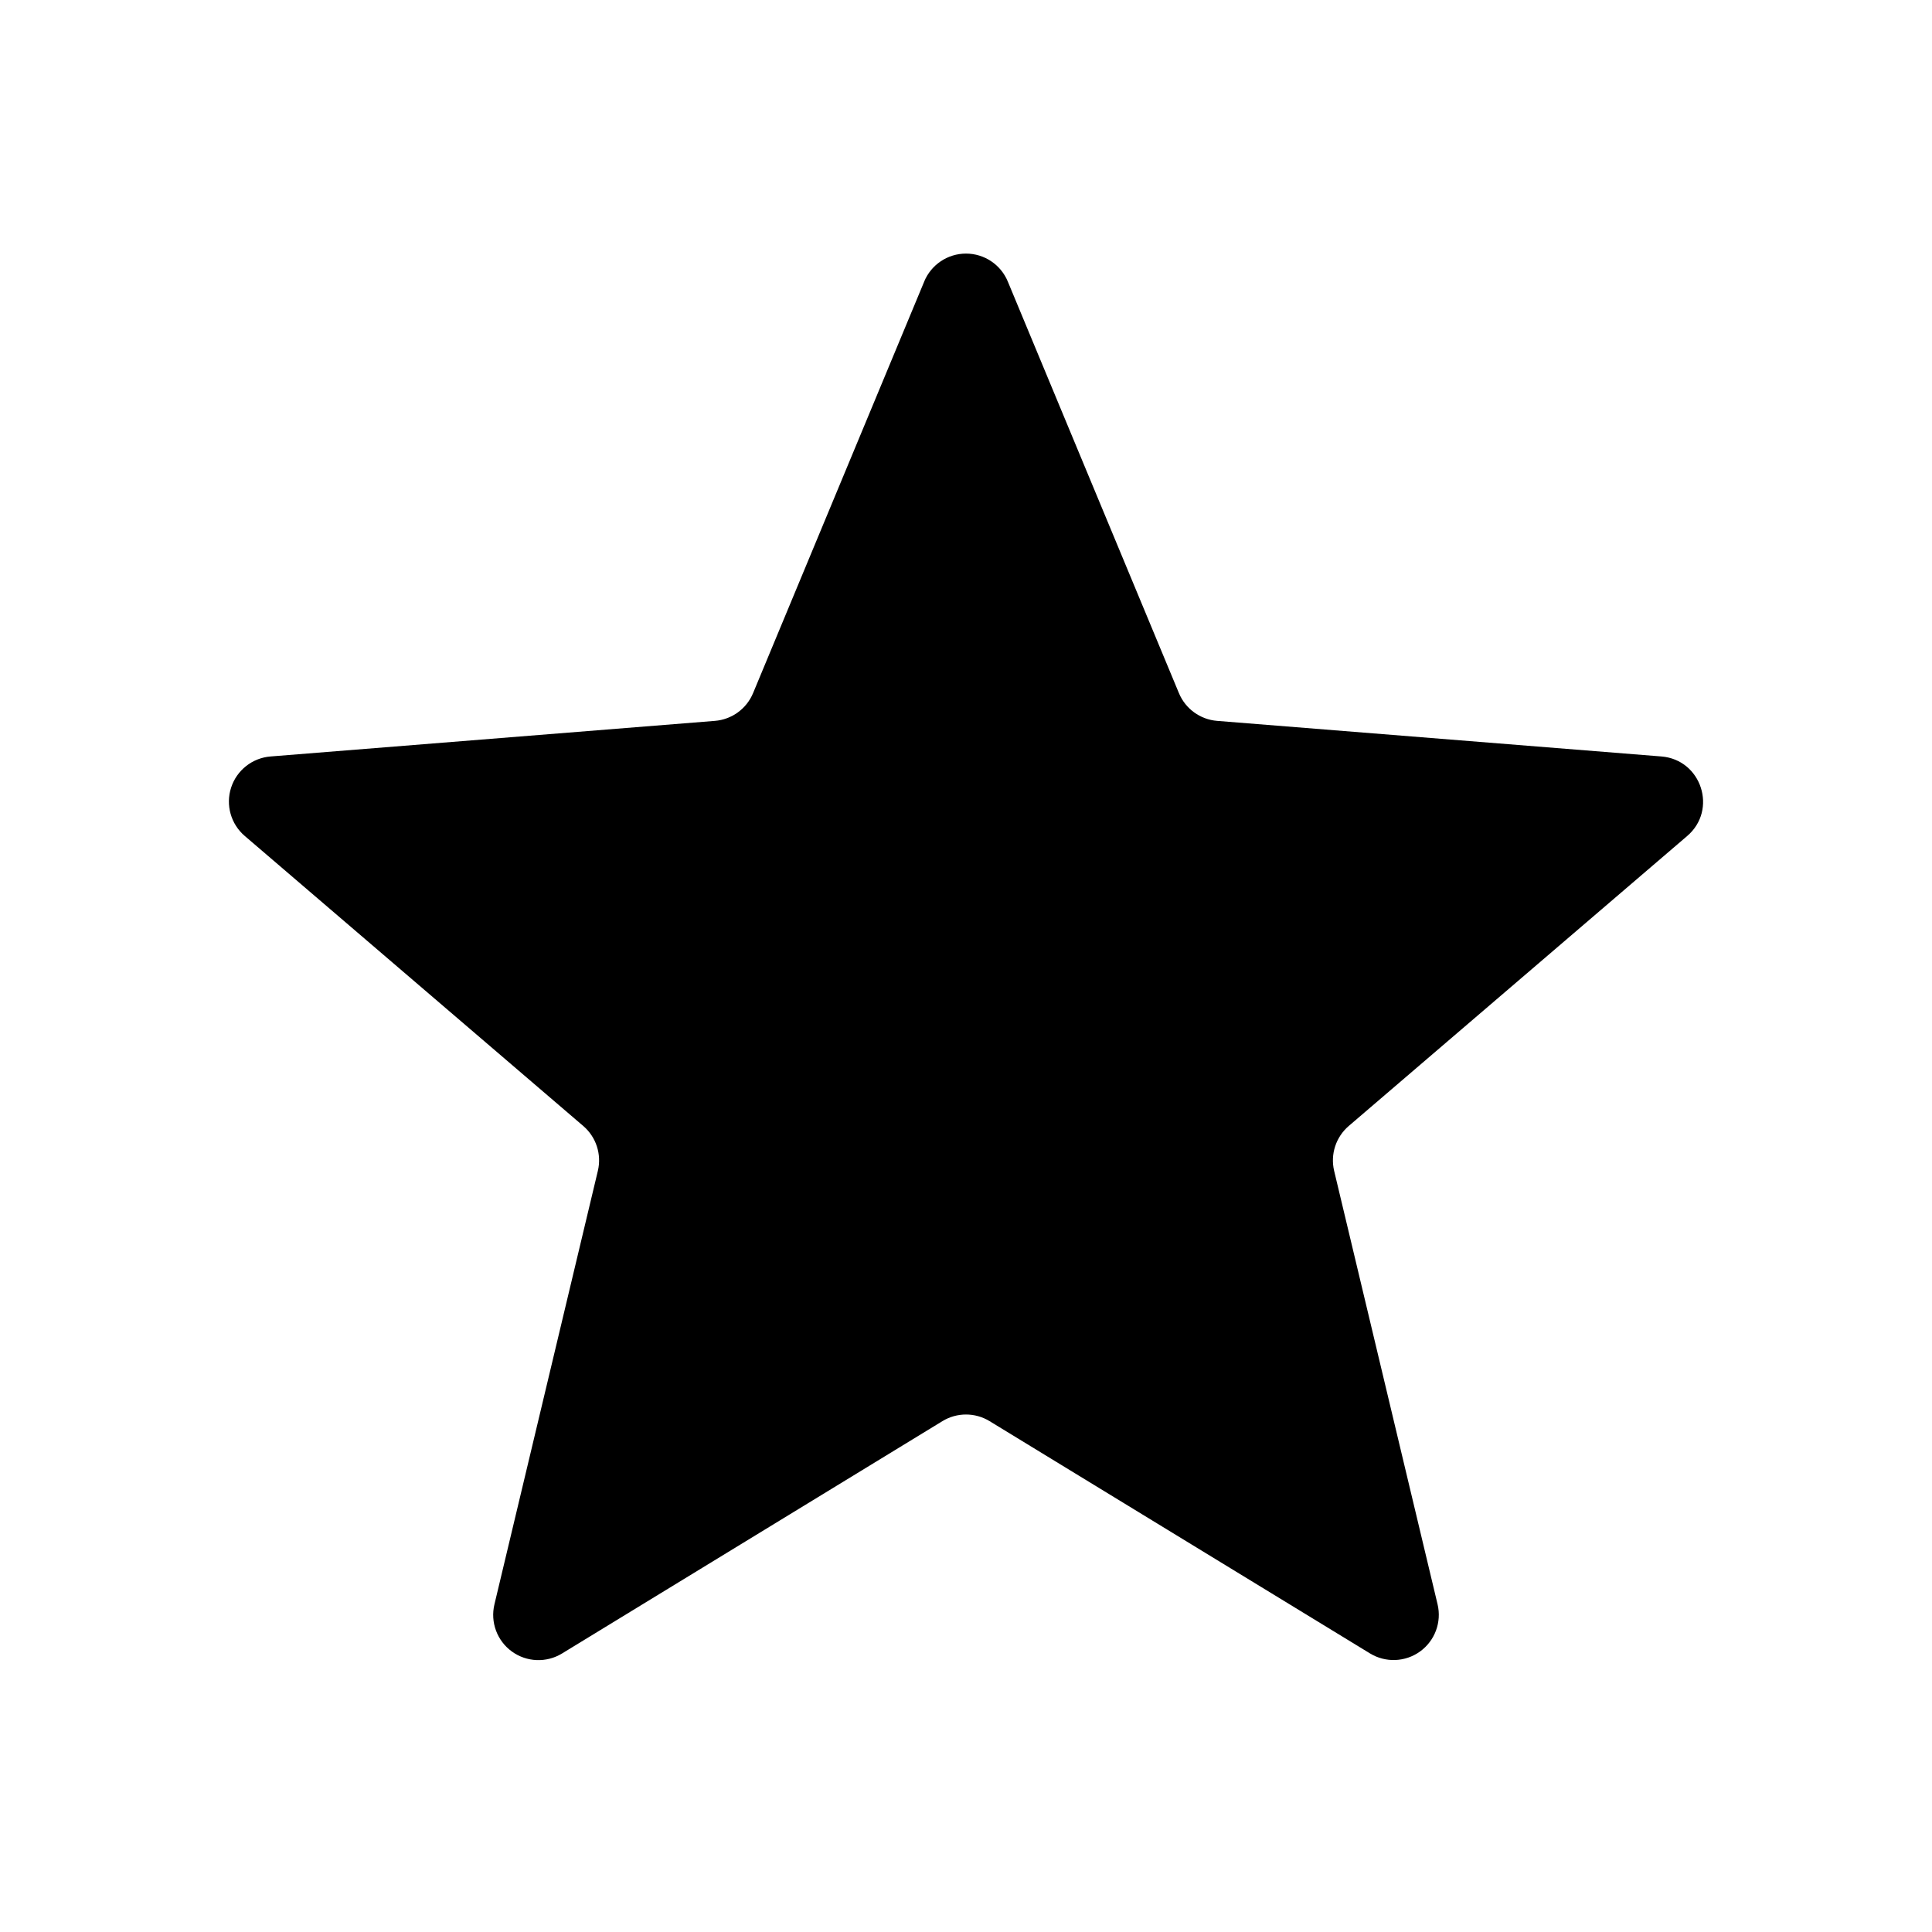
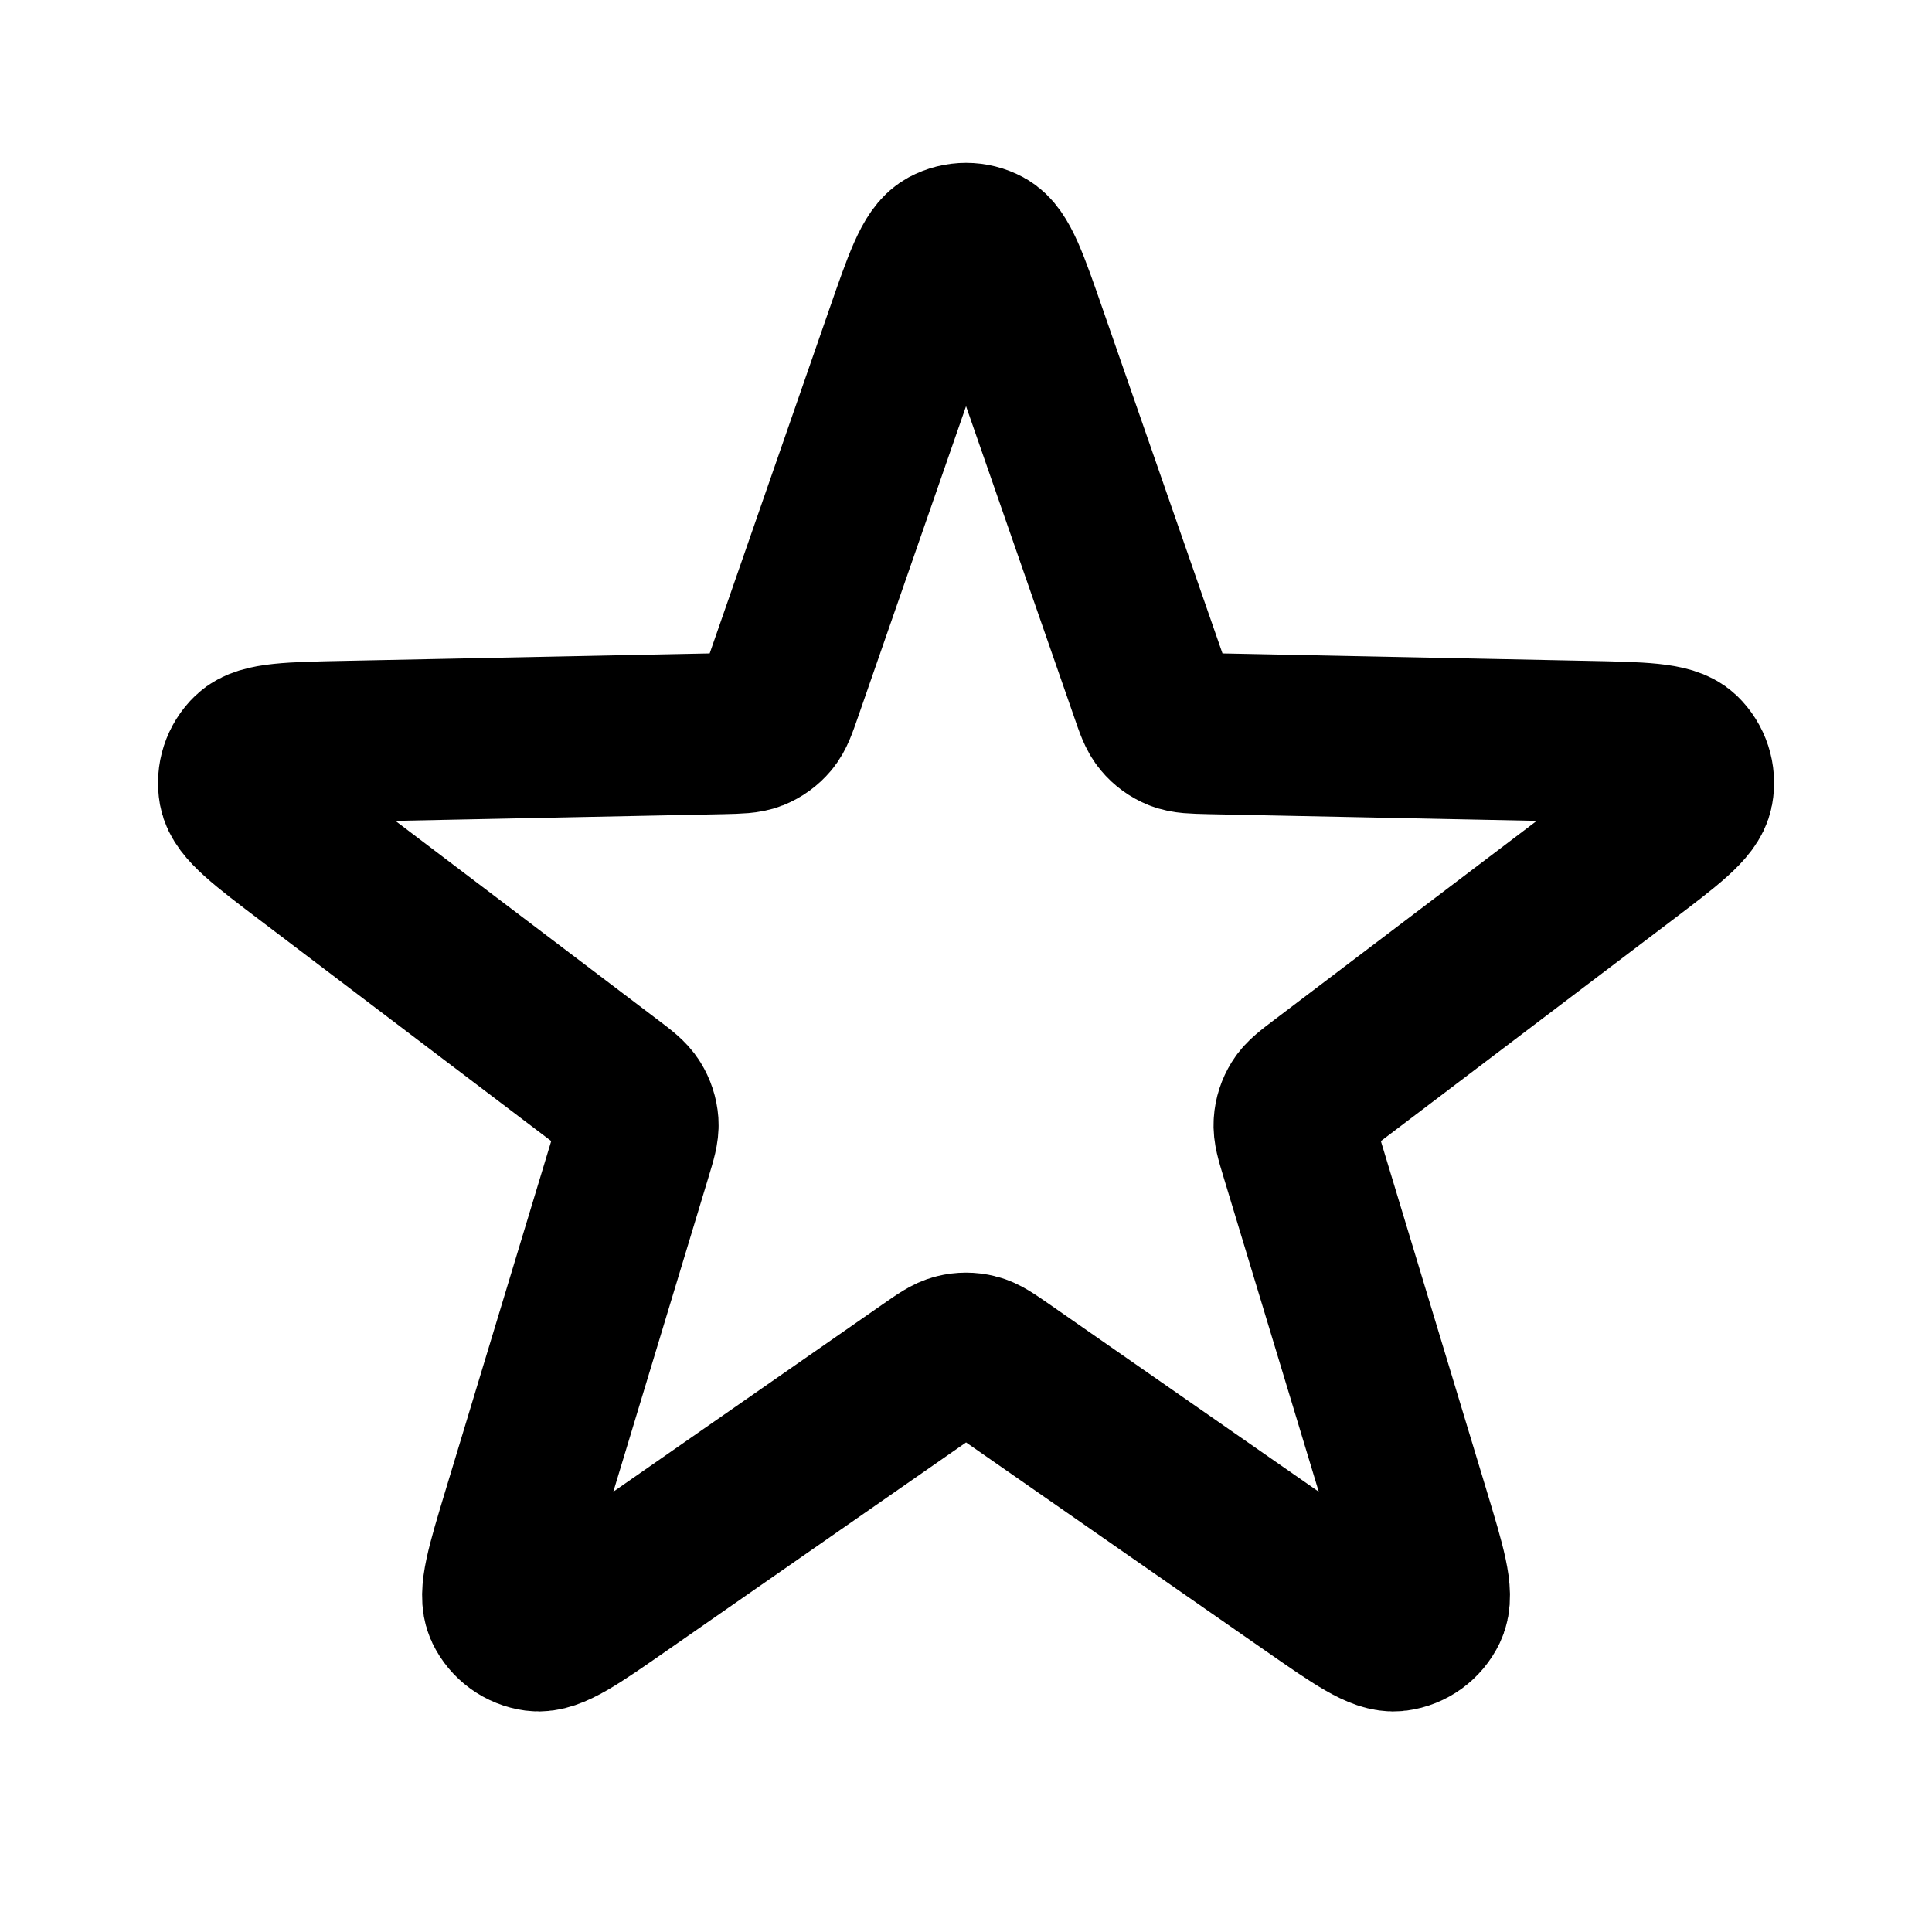
- <svg xmlns="http://www.w3.org/2000/svg" viewBox="0 0 24 24" stroke-width="1.5" aria-hidden="true" data-slot="icon" fill="currentColor">
-   <path stroke-linecap="round" stroke-linejoin="round" d="M11.48 3.499a.562.562 0 0 1 1.04 0l2.125 5.111a.563.563 0 0 0 .475.345l5.518.442c.499.04.701.663.321.988l-4.204 3.602a.563.563 0 0 0-.182.557l1.285 5.385a.562.562 0 0 1-.84.61l-4.725-2.885a.562.562 0 0 0-.586 0L6.982 20.54a.562.562 0 0 1-.84-.61l1.285-5.386a.562.562 0 0 0-.182-.557l-4.204-3.602a.562.562 0 0 1 .321-.988l5.518-.442a.563.563 0 0 0 .475-.345L11.48 3.5Z" />
+ <svg xmlns="http://www.w3.org/2000/svg" width="800px" height="800px" viewBox="0 0 24 24" fill="none">
+   <path d="M11.245 4.174C11.476 3.508 11.592 3.175 11.763 3.083C11.912 3.003 12.09 3.003 12.238 3.083C12.409 3.175 12.525 3.508 12.756 4.174L14.287 8.576C14.352 8.766 14.385 8.861 14.445 8.931C14.497 8.994 14.564 9.042 14.64 9.073C14.725 9.107 14.825 9.109 15.026 9.114L19.686 9.209C20.391 9.223 20.743 9.23 20.884 9.364C21.005 9.481 21.061 9.65 21.03 9.816C20.995 10.007 20.715 10.22 20.153 10.646L16.439 13.462C16.279 13.583 16.199 13.643 16.15 13.722C16.107 13.791 16.081 13.87 16.076 13.951C16.069 14.043 16.098 14.139 16.156 14.331L17.506 18.792C17.71 19.467 17.812 19.804 17.728 19.979C17.655 20.131 17.511 20.236 17.344 20.258C17.151 20.284 16.862 20.083 16.283 19.68L12.458 17.018C12.293 16.904 12.211 16.846 12.121 16.824C12.042 16.804 11.959 16.804 11.88 16.824C11.791 16.846 11.708 16.904 11.544 17.018L7.718 19.68C7.139 20.083 6.85 20.284 6.657 20.258C6.491 20.236 6.346 20.131 6.273 19.979C6.189 19.804 6.291 19.467 6.495 18.792L7.845 14.331C7.903 14.139 7.932 14.043 7.926 13.951C7.92 13.87 7.894 13.791 7.851 13.722C7.802 13.643 7.723 13.583 7.563 13.462L3.849 10.646C3.287 10.22 3.006 10.007 2.971 9.816C2.941 9.65 2.996 9.481 3.118 9.364C3.258 9.23 3.611 9.223 4.316 9.209L8.975 9.114C9.176 9.109 9.276 9.107 9.362 9.073C9.437 9.042 9.504 8.994 9.557 8.931C9.616 8.861 9.649 8.766 9.715 8.576L11.245 4.174Z" stroke="#000000" stroke-width="2" stroke-linecap="round" stroke-linejoin="round" />
</svg>
